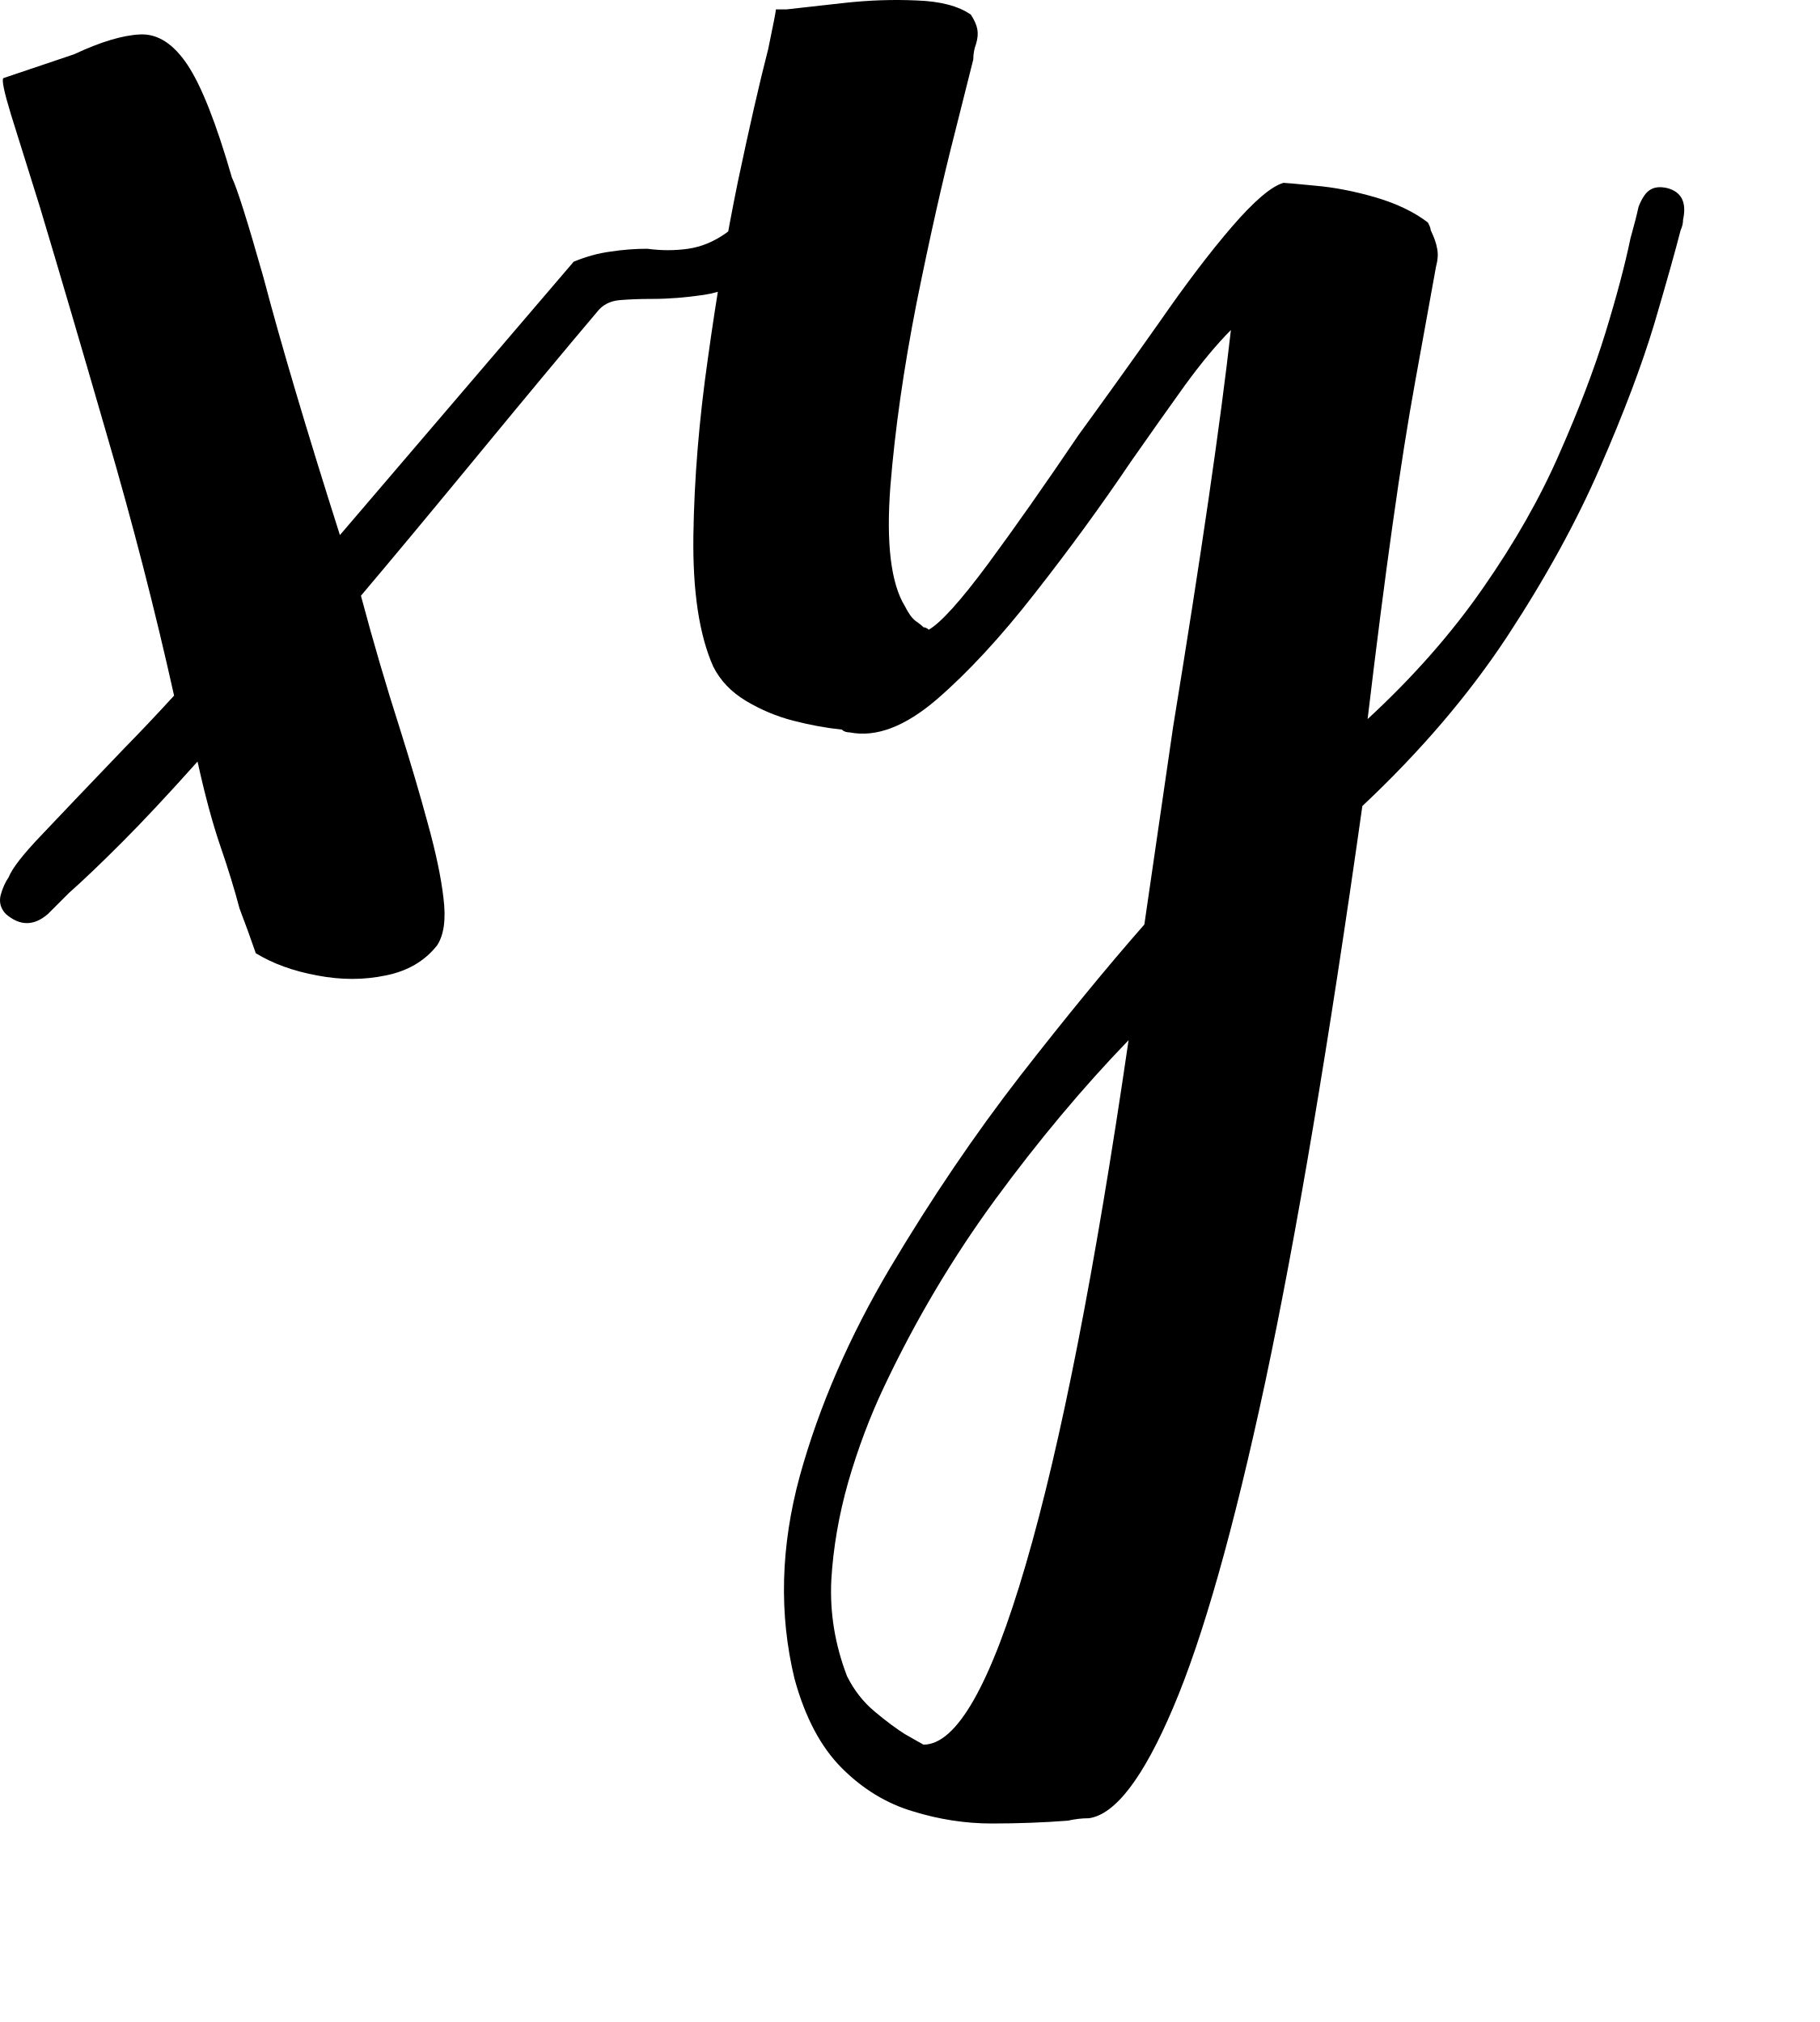
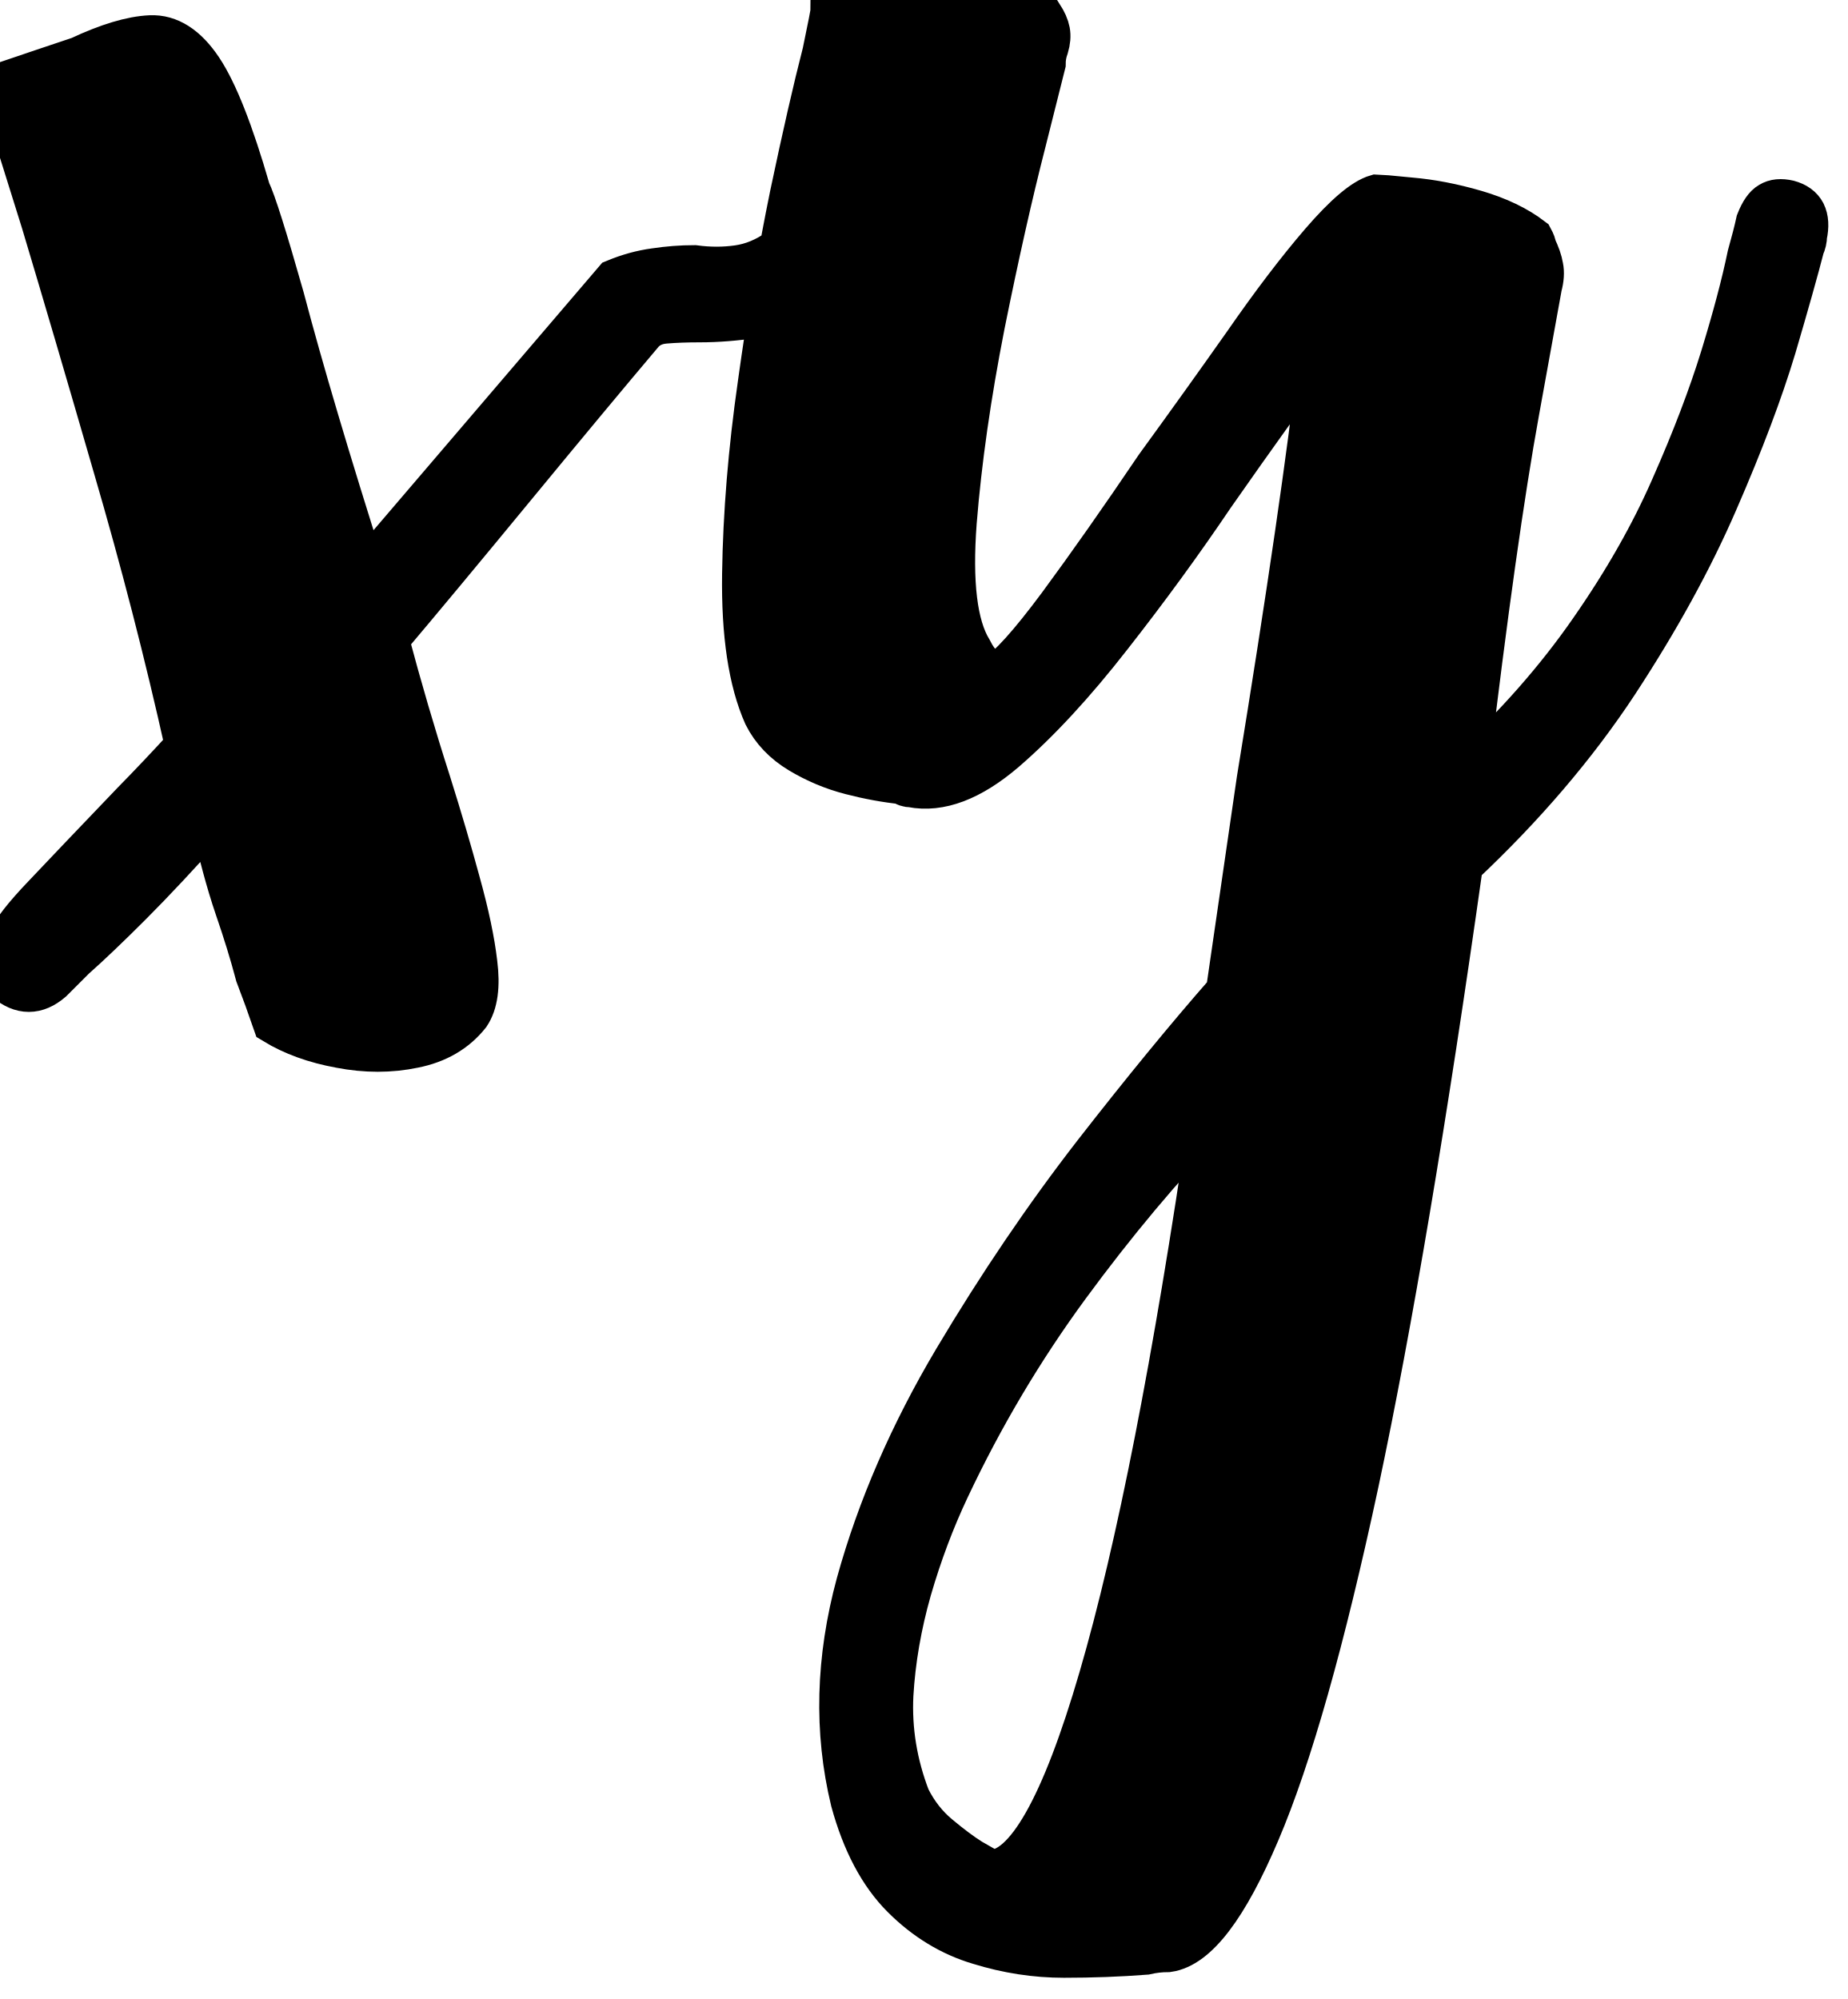
- <svg xmlns="http://www.w3.org/2000/svg" width="45px" height="50px" fill="#000" aria-hidden="true" role="img">
-   <path d="M0.26 2.67L0.26 2.67Q0.07 2.47 0.13 2.21 0.2 1.95 0.33 1.76L0.33 1.76Q0.46 1.43 1.14 0.72 1.82 0 3.19-1.43L3.19-1.43Q3.77-2.02 4.42-2.73L4.42-2.73Q3.71-5.92 2.76-9.17 1.82-12.42 1.1-14.82L1.1-14.82Q0.65-16.25 0.39-17.09 0.13-17.94 0.2-18L0.2-18Q1.17-18.33 1.95-18.59L1.95-18.59Q2.93-19.05 3.58-19.08 4.23-19.11 4.75-18.33 5.27-17.55 5.85-15.54L5.85-15.54Q6.04-15.15 6.63-13.07L6.63-13.07Q7.28-10.6 8.52-6.7L8.52-6.7 14.3-13.46Q14.76-13.65 15.21-13.71 15.67-13.78 16.12-13.78L16.12-13.78Q16.64-13.71 17.13-13.78 17.62-13.85 18.07-14.17 18.53-14.5 18.91-15.15L18.91-15.15Q18.91-15.21 18.98-15.21L18.98-15.21Q19.05-15.41 19.18-15.5 19.3-15.6 19.57-15.6L19.57-15.6Q20.02-15.54 20.18-15.28 20.35-15.02 20.21-14.82L20.21-14.82Q19.57-13.71 18.88-13.23 18.2-12.74 17.52-12.64 16.84-12.54 16.25-12.54L16.25-12.54Q15.79-12.54 15.44-12.51 15.08-12.48 14.88-12.22L14.88-12.22Q13.78-10.92 11.96-8.71L11.96-8.71Q10.14-6.5 9.04-5.2L9.04-5.2Q9.49-3.51 10.01-1.89L10.01-1.89Q10.4-0.65 10.69 0.42 10.99 1.5 11.08 2.27 11.18 3.06 10.92 3.45L10.92 3.45Q10.46 4.03 9.65 4.19 8.84 4.36 7.96 4.19 7.08 4.03 6.44 3.64L6.44 3.64Q6.24 3.06 6.04 2.54L6.04 2.54Q5.85 1.82 5.56 0.98 5.27 0.13 5-1.1L5-1.1Q3.9 0.13 3.12 0.91 2.34 1.69 1.82 2.15L1.82 2.15Q1.56 2.41 1.3 2.67L1.3 2.67Q0.78 3.12 0.26 2.67ZM21.06 21.52L21.06 21.52Q21.32 22.04 21.74 22.39 22.17 22.75 22.49 22.95 22.82 23.14 22.95 23.21L22.95 23.21Q24.18 23.21 25.48 18.75 26.78 14.3 28.02 5.79L28.02 5.79Q26.33 7.54 24.73 9.72 23.14 11.89 21.97 14.37L21.97 14.37Q21.45 15.47 21.09 16.71 20.74 17.94 20.67 19.14 20.61 20.35 21.06 21.52ZM33.93-2.15L33.93-2.15Q35.62-3.71 36.79-5.4 37.96-7.08 38.67-8.71 39.39-10.34 39.81-11.7 40.23-13.07 40.43-14.04L40.43-14.04Q40.56-14.5 40.63-14.82L40.63-14.82Q40.76-15.15 40.92-15.24 41.08-15.34 41.34-15.28L41.34-15.28Q41.6-15.21 41.7-15.02 41.8-14.82 41.73-14.5L41.73-14.5Q41.73-14.37 41.67-14.24L41.67-14.24Q41.47-13.46 41.02-11.93 40.56-10.4 39.68-8.38 38.81-6.37 37.38-4.19 35.95-2.02 33.8 0L33.8 0Q32.56 8.78 31.4 14.24 30.23 19.7 29.12 22.3 28.02 24.89 27.04 25.03L27.04 25.03Q26.78 25.03 26.52 25.09L26.52 25.09Q25.61 25.16 24.64 25.16 23.66 25.16 22.69 24.86 21.71 24.57 20.93 23.79 20.15 23.01 19.76 21.58L19.76 21.58Q19.18 19.18 19.89 16.57 20.61 13.97 22.13 11.41 23.66 8.84 25.35 6.66 27.04 4.49 28.41 2.93L28.41 2.93Q28.8 0.26 29.12-1.95L29.12-1.95Q30.16-8.32 30.55-11.77L30.55-11.77Q30.03-11.25 29.41-10.4 28.8-9.55 28.08-8.52L28.08-8.52Q26.98-6.89 25.71-5.27 24.44-3.64 23.27-2.63 22.1-1.63 21.13-1.82L21.13-1.82Q21-1.82 20.93-1.89L20.93-1.89Q20.35-1.95 19.73-2.11 19.11-2.27 18.56-2.6 18.01-2.93 17.75-3.45L17.75-3.45Q17.23-4.62 17.26-6.7 17.29-8.78 17.62-11.08 17.94-13.39 18.36-15.44 18.79-17.48 19.11-18.72L19.11-18.72Q19.3-19.63 19.3-19.7L19.3-19.7 19.57-19.7Q20.09-19.76 21-19.86 21.91-19.96 22.78-19.92 23.66-19.89 24.12-19.57L24.12-19.57Q24.25-19.37 24.28-19.21 24.31-19.05 24.25-18.85L24.25-18.85Q24.18-18.66 24.18-18.46L24.18-18.46Q24.18-18.46 23.73-16.67 23.27-14.88 22.78-12.45 22.3-10.01 22.13-7.9 21.97-5.79 22.49-4.94L22.49-4.94Q22.62-4.68 22.75-4.58 22.88-4.49 22.95-4.42L22.95-4.42Q23.01-4.42 23.08-4.36L23.08-4.36Q23.53-4.62 24.54-5.98 25.55-7.35 26.78-9.17L26.78-9.17Q27.82-10.6 28.8-11.99 29.77-13.39 30.58-14.33 31.4-15.28 31.85-15.41L31.85-15.41Q31.92-15.41 32.63-15.34 33.34-15.28 34.13-15.05 34.91-14.82 35.42-14.43L35.42-14.43Q35.49-14.3 35.49-14.24L35.49-14.24Q35.62-13.97 35.65-13.78 35.69-13.59 35.62-13.33L35.62-13.33Q35.62-13.33 35.1-10.46 34.58-7.61 33.93-2.15Z" transform="translate(-0.1156, 19.93143)" />
+ <svg xmlns="http://www.w3.org/2000/svg" fill="currentColor" stroke="currentColor" width="4rem" height="4.5rem">
+   <g transform="scale(1.5)">
+     <path transform="translate(-0.1156, 19.93143)" d="M0.26 2.67L0.26 2.67Q0.07 2.47 0.13 2.21 0.2 1.95 0.33 1.76L0.33 1.76Q0.46 1.43 1.14 0.72 1.82 0 3.19-1.43L3.19-1.43Q3.77-2.02 4.42-2.73L4.42-2.73Q3.71-5.92 2.76-9.17 1.82-12.42 1.1-14.82L1.1-14.82Q0.65-16.25 0.39-17.09 0.13-17.94 0.2-18L0.2-18Q1.17-18.33 1.95-18.59L1.95-18.59Q2.93-19.05 3.58-19.08 4.23-19.11 4.75-18.33 5.27-17.55 5.85-15.54L5.85-15.54Q6.04-15.15 6.63-13.07L6.63-13.07Q7.28-10.6 8.52-6.7L8.52-6.7 14.3-13.46Q14.76-13.65 15.21-13.71 15.67-13.78 16.12-13.78L16.12-13.78Q16.64-13.71 17.13-13.78 17.62-13.85 18.07-14.17 18.53-14.5 18.91-15.15L18.91-15.15Q18.91-15.21 18.98-15.21L18.98-15.21Q19.05-15.41 19.18-15.5 19.3-15.6 19.57-15.6L19.57-15.6Q20.02-15.54 20.18-15.28 20.35-15.02 20.21-14.82L20.21-14.82Q19.57-13.71 18.88-13.23 18.2-12.74 17.52-12.64 16.84-12.54 16.25-12.54L16.25-12.54Q15.79-12.54 15.44-12.51 15.08-12.48 14.88-12.22L14.88-12.22Q13.78-10.92 11.96-8.71L11.96-8.71Q10.14-6.5 9.04-5.2L9.04-5.2Q9.49-3.51 10.01-1.89L10.01-1.89Q10.4-0.65 10.69 0.42 10.99 1.5 11.08 2.27 11.18 3.06 10.92 3.45L10.92 3.45Q10.46 4.03 9.65 4.19 8.84 4.36 7.96 4.19 7.08 4.03 6.44 3.64L6.44 3.64Q6.24 3.06 6.04 2.54L6.04 2.54Q5.85 1.82 5.56 0.98 5.27 0.13 5-1.1L5-1.1Q3.9 0.13 3.12 0.91 2.34 1.69 1.82 2.15L1.82 2.15Q1.56 2.41 1.3 2.67L1.3 2.67Q0.78 3.12 0.26 2.67ZM21.06 21.52L21.06 21.52Q21.32 22.04 21.74 22.39 22.17 22.75 22.49 22.95 22.82 23.14 22.95 23.21L22.95 23.21Q24.18 23.21 25.48 18.75 26.78 14.3 28.02 5.79L28.02 5.79Q26.33 7.54 24.73 9.72 23.14 11.89 21.97 14.37L21.97 14.37Q21.45 15.47 21.09 16.71 20.74 17.94 20.67 19.14 20.61 20.35 21.06 21.52ZM33.93-2.15L33.93-2.15Q35.62-3.71 36.79-5.4 37.96-7.08 38.67-8.71 39.39-10.34 39.81-11.7 40.23-13.07 40.43-14.04L40.43-14.04Q40.56-14.5 40.63-14.82L40.63-14.82Q40.76-15.15 40.92-15.24 41.08-15.34 41.34-15.28L41.34-15.28Q41.6-15.21 41.7-15.02 41.8-14.82 41.73-14.5L41.73-14.5Q41.73-14.37 41.67-14.24L41.67-14.24Q41.47-13.46 41.02-11.93 40.56-10.4 39.68-8.38 38.81-6.37 37.38-4.19 35.95-2.02 33.8 0L33.8 0Q32.56 8.78 31.4 14.24 30.23 19.7 29.12 22.3 28.02 24.89 27.04 25.03L27.04 25.03Q26.78 25.03 26.52 25.09L26.52 25.09Q25.61 25.16 24.64 25.16 23.66 25.16 22.69 24.86 21.71 24.57 20.93 23.79 20.15 23.01 19.76 21.58L19.76 21.58Q19.18 19.18 19.89 16.57 20.61 13.97 22.13 11.41 23.66 8.84 25.35 6.66 27.04 4.49 28.41 2.93L28.41 2.93Q28.8 0.26 29.12-1.95L29.12-1.95Q30.16-8.32 30.55-11.77L30.55-11.77Q30.03-11.25 29.41-10.4 28.8-9.55 28.08-8.52L28.08-8.52Q26.98-6.89 25.71-5.27 24.44-3.64 23.27-2.63 22.1-1.63 21.13-1.82L21.13-1.82Q21-1.82 20.93-1.89L20.93-1.89Q20.35-1.95 19.73-2.11 19.11-2.27 18.56-2.6 18.01-2.93 17.75-3.45L17.75-3.45Q17.23-4.62 17.26-6.7 17.29-8.78 17.62-11.08 17.94-13.39 18.36-15.44 18.79-17.48 19.11-18.72L19.11-18.72Q19.3-19.63 19.3-19.7L19.3-19.7 19.57-19.7Q20.09-19.76 21-19.86 21.91-19.96 22.78-19.92 23.66-19.89 24.12-19.57L24.12-19.57Q24.25-19.37 24.28-19.21 24.31-19.05 24.25-18.85L24.25-18.85Q24.18-18.66 24.18-18.46L24.18-18.46Q24.18-18.46 23.73-16.67 23.27-14.88 22.78-12.45 22.3-10.01 22.13-7.9 21.97-5.79 22.49-4.94L22.49-4.94Q22.62-4.68 22.75-4.58 22.88-4.49 22.95-4.42L22.95-4.42Q23.01-4.42 23.08-4.36L23.08-4.36Q23.53-4.62 24.54-5.98 25.55-7.35 26.78-9.17L26.78-9.17Q27.82-10.6 28.8-11.99 29.77-13.39 30.58-14.33 31.4-15.28 31.85-15.41L31.85-15.41Q31.92-15.41 32.63-15.34 33.34-15.28 34.13-15.05 34.91-14.82 35.42-14.43L35.42-14.43Q35.49-14.3 35.49-14.24L35.49-14.24Q35.62-13.97 35.65-13.78 35.69-13.59 35.62-13.33L35.62-13.33Q35.62-13.33 35.1-10.46 34.58-7.61 33.93-2.15Z" />
+   </g>
</svg>
